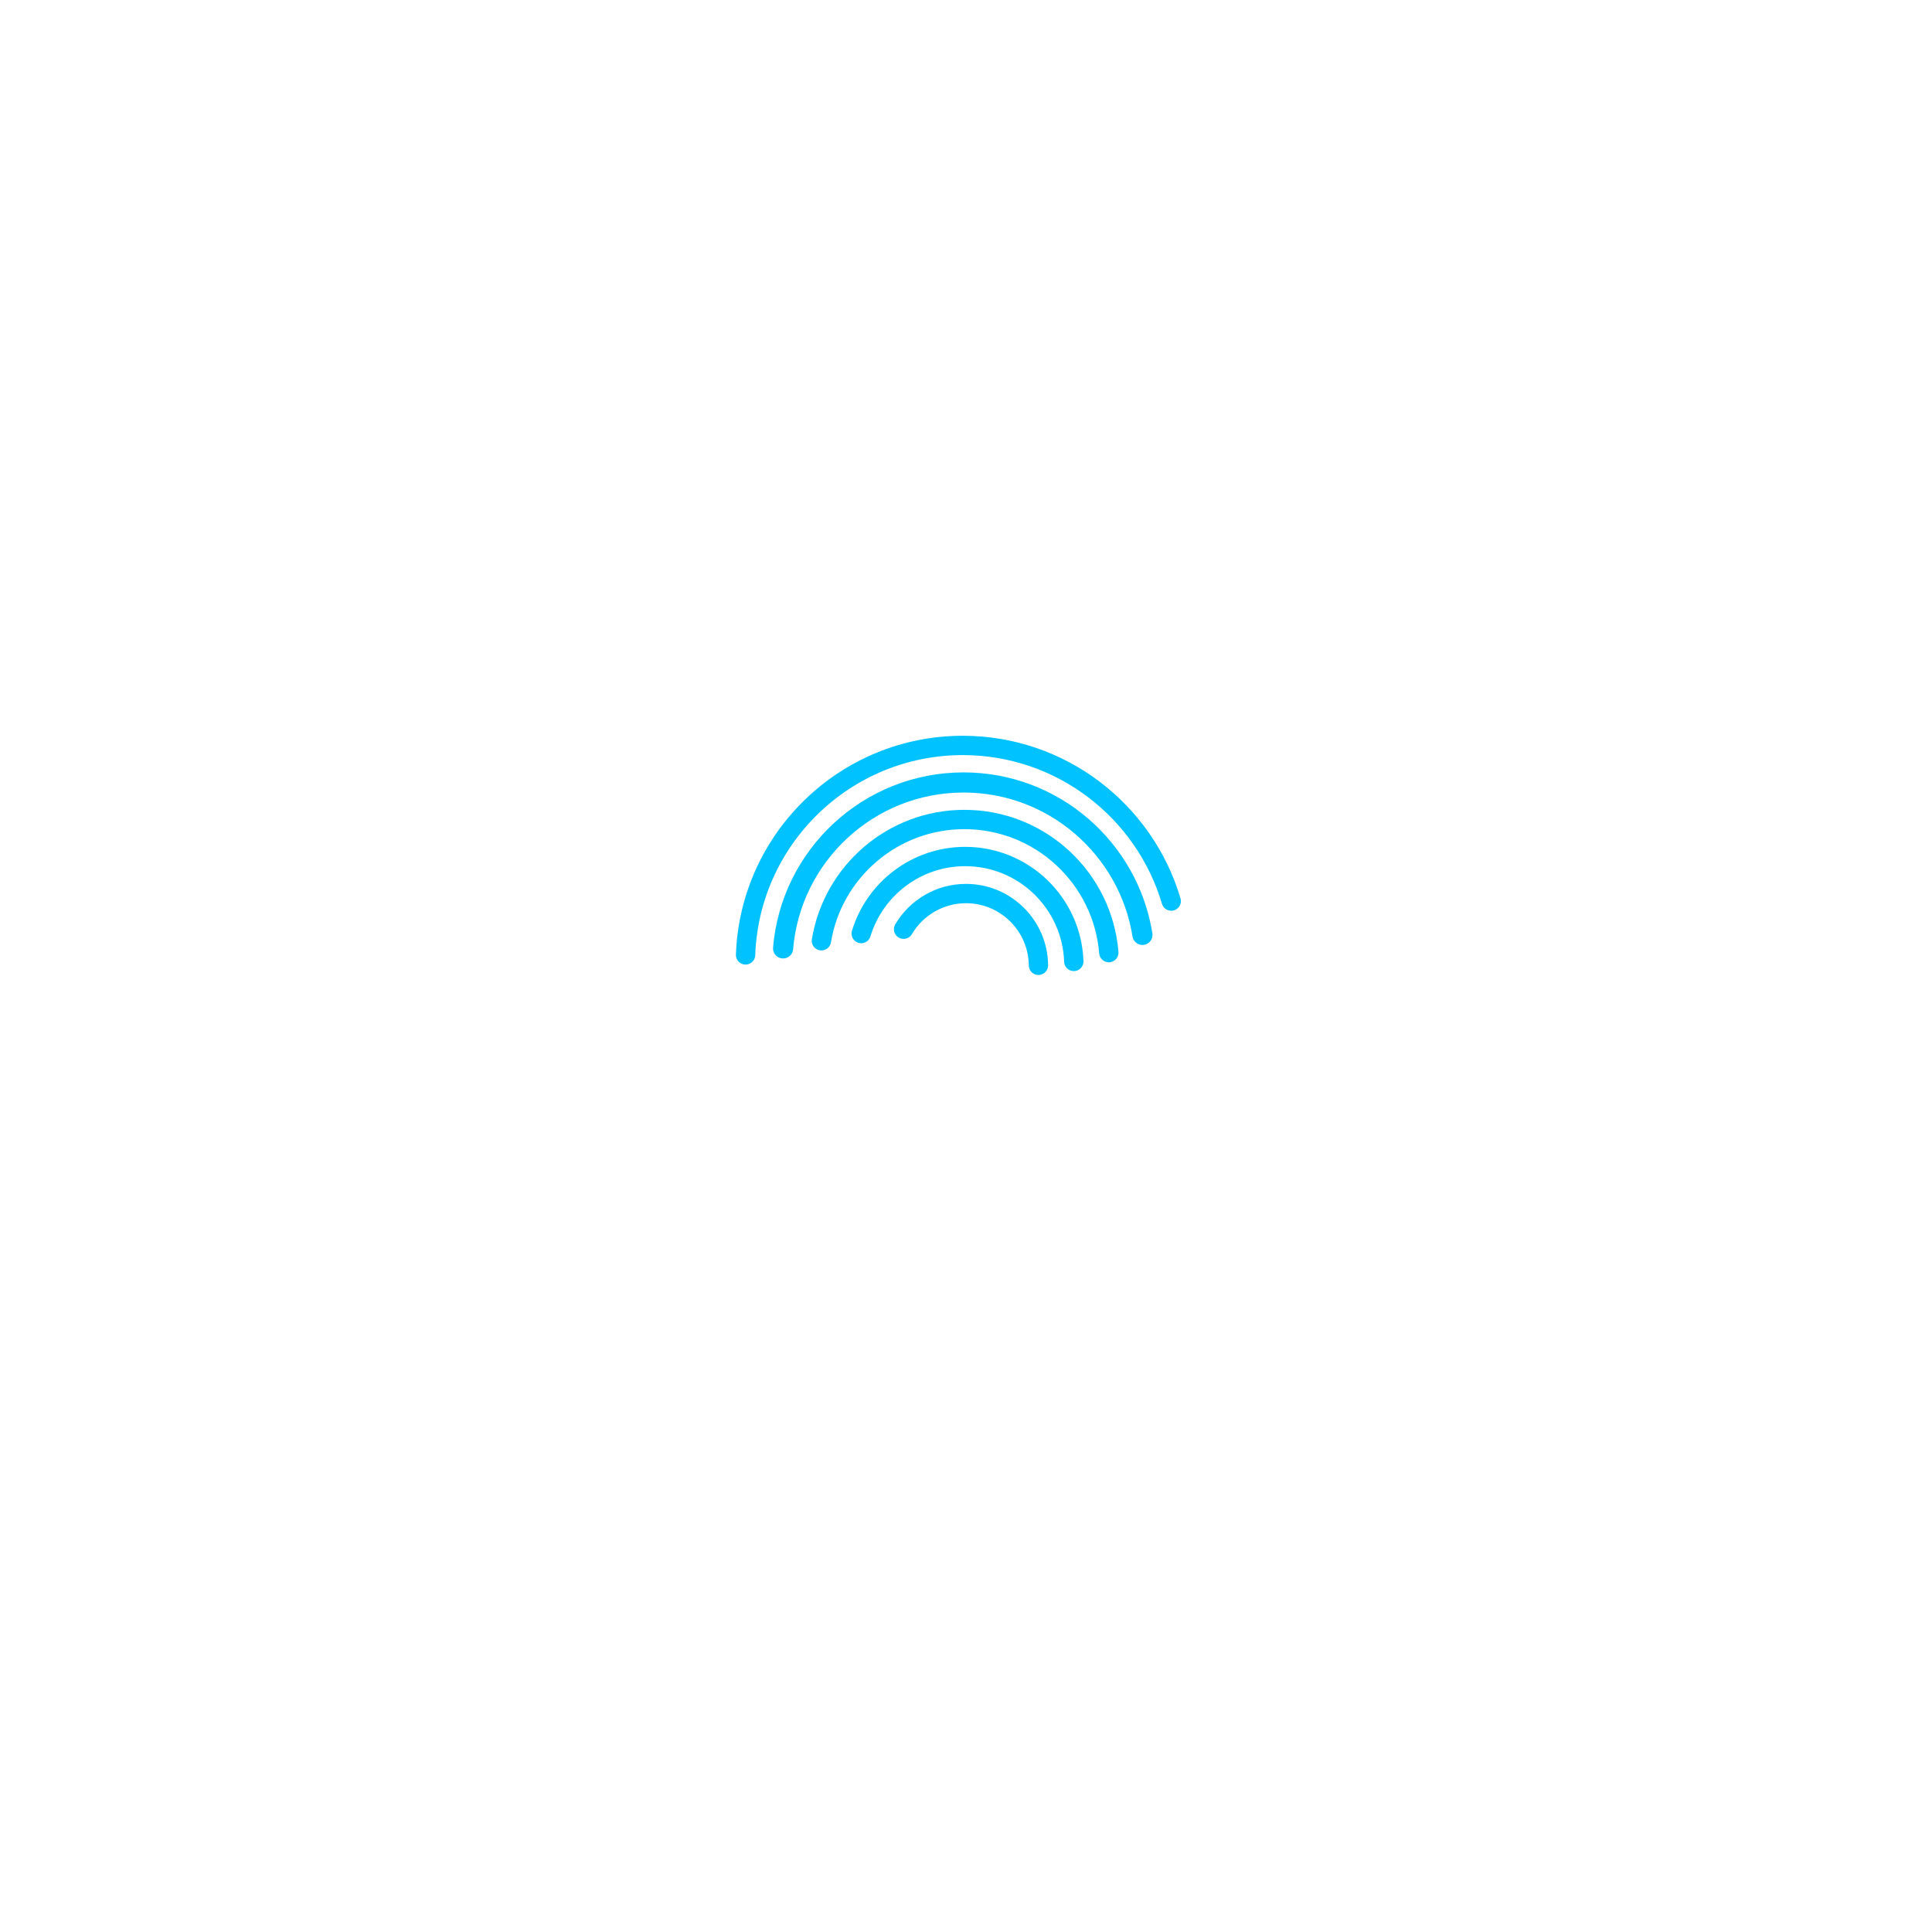
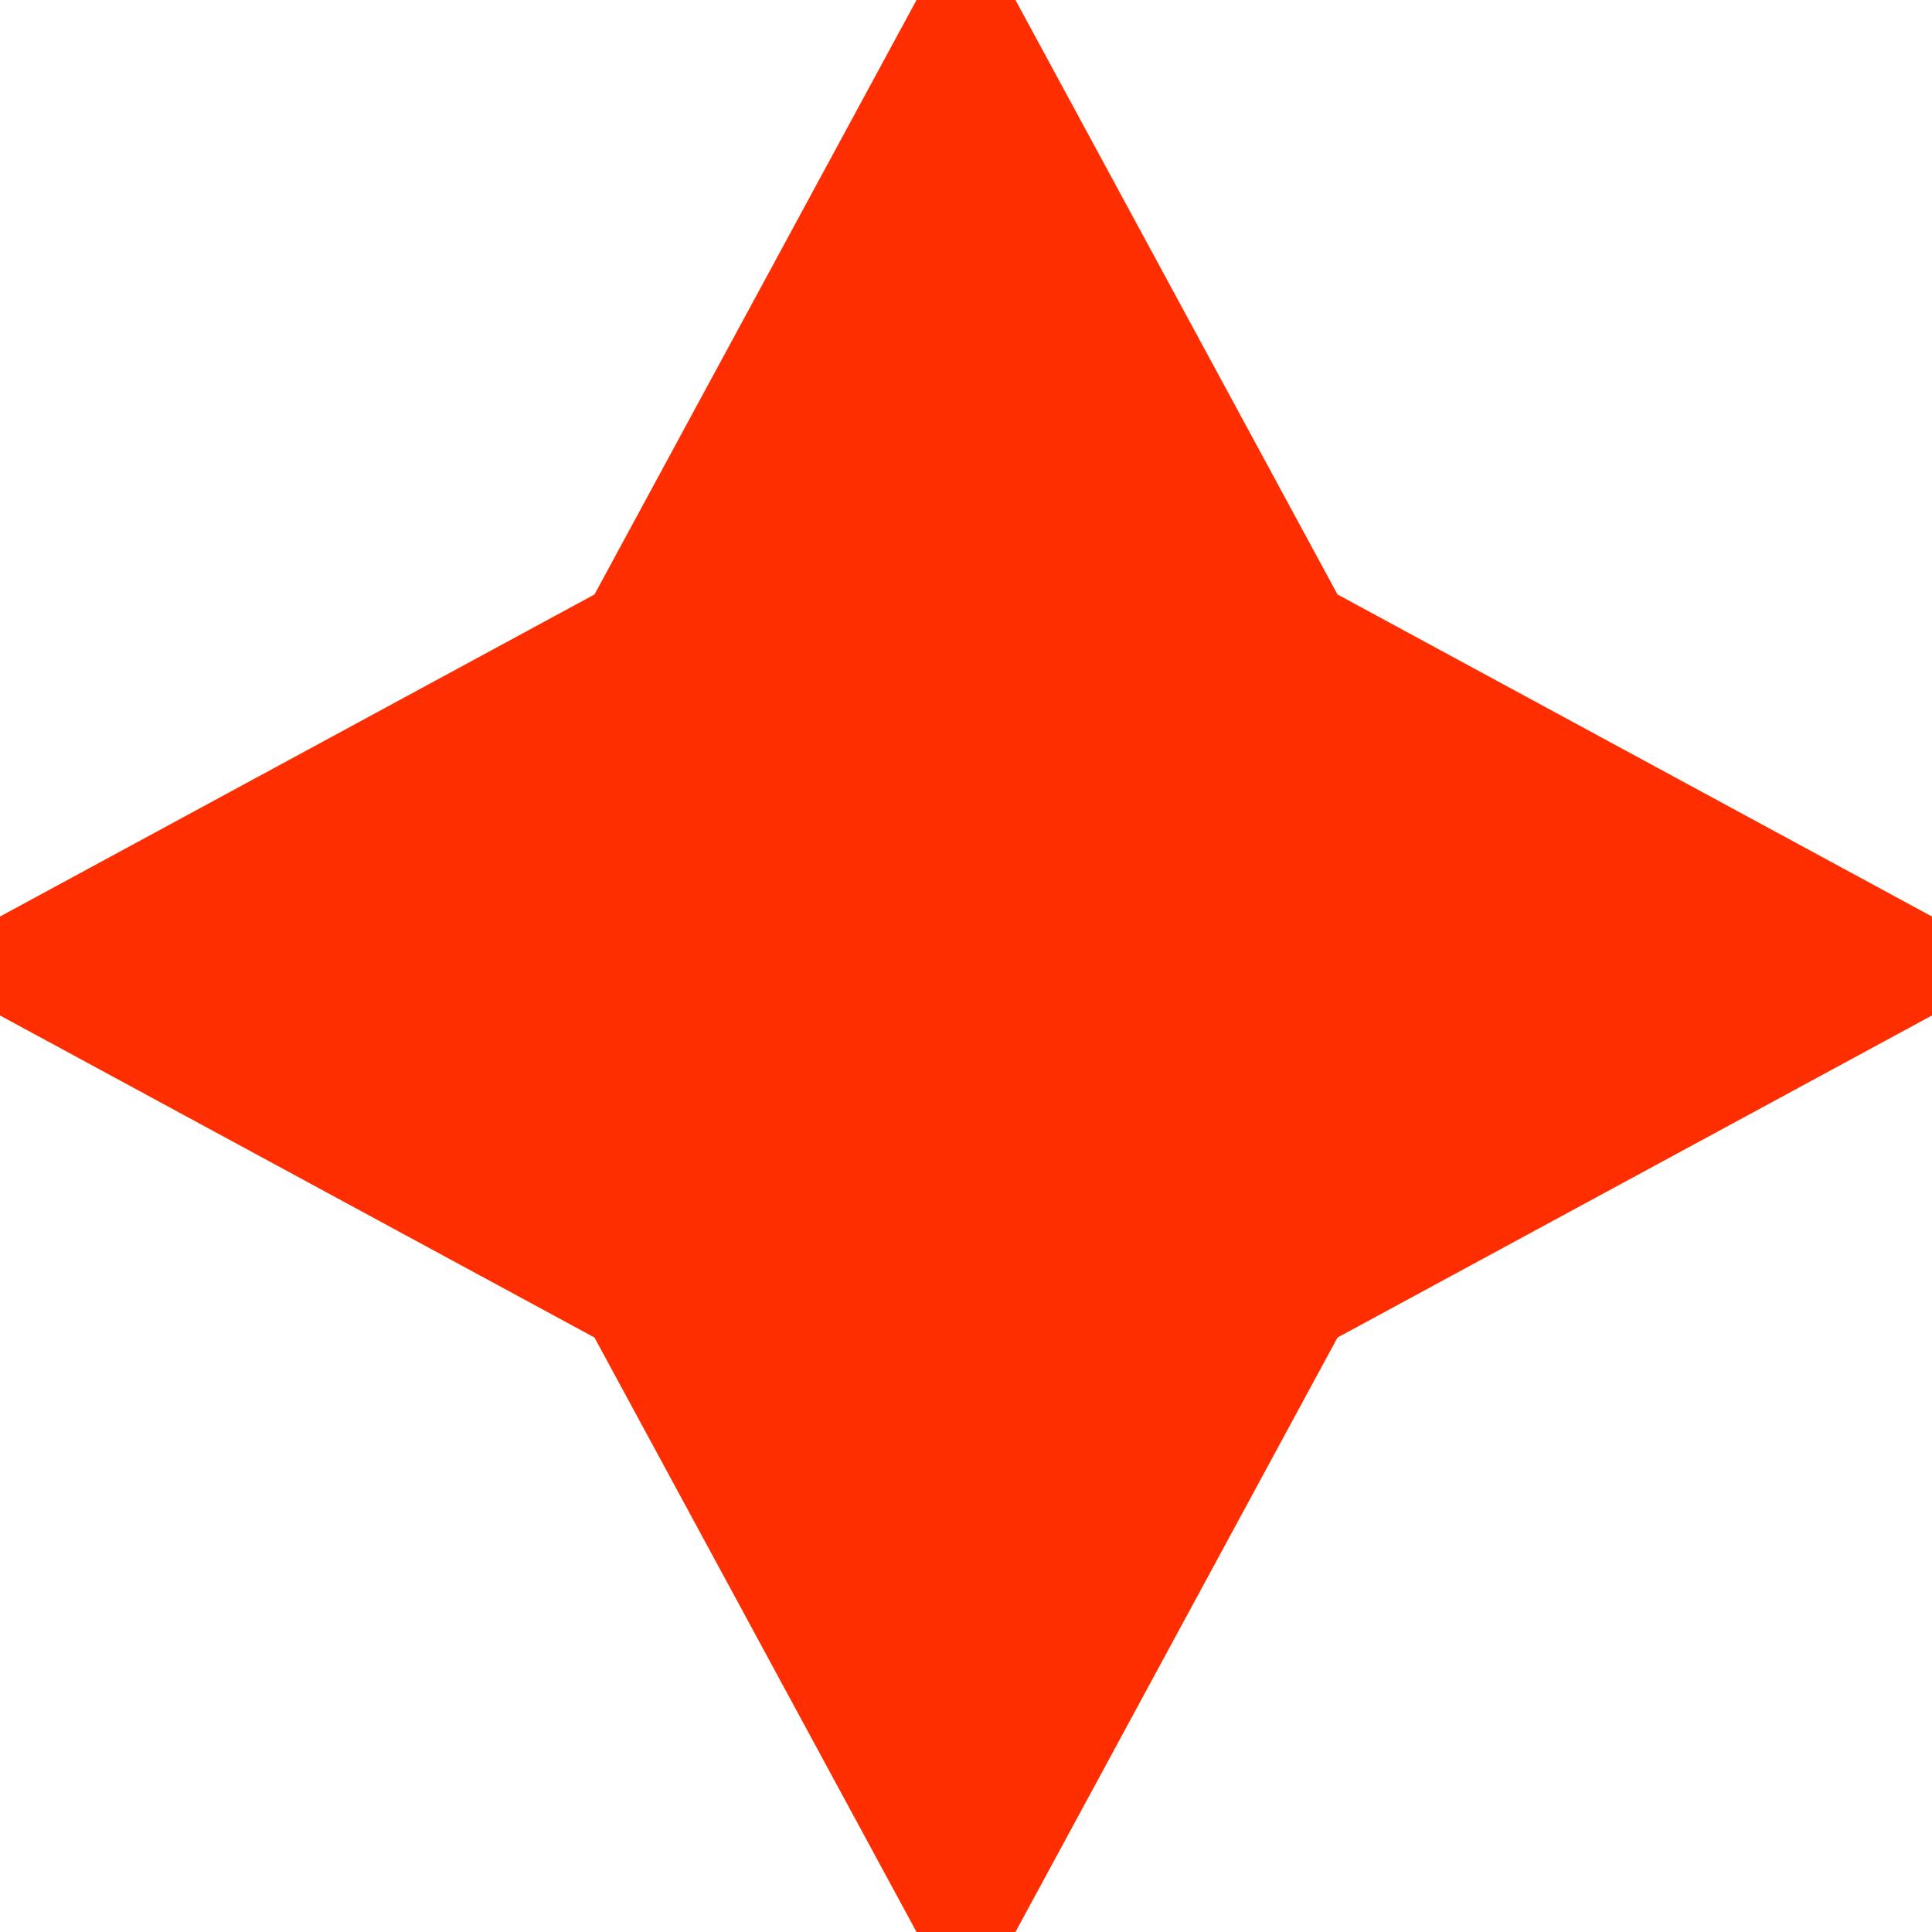
- <svg xmlns="http://www.w3.org/2000/svg" viewBox="0 0 600 600" width="600" height="600" preserveAspectRatio="xMidYMid meet" style="width: 100%; height: 100%;">
-   <defs>
-     <clipPath id="animationMask_3tzDtr3gkU">
-       <rect width="600" height="600" x="0" y="0" />
-     </clipPath>
-   </defs>
-   <g clip-path="url(#animationMask_3tzDtr3gkU)">
-     <g transform="matrix(1,0,0,1,300.5,300.5)" opacity="1" style="user-select: none; display: block;">
-       <g opacity="1" transform="matrix(1,0,0,1,-0.5,-0.5)">
-         <path stroke-linecap="round" stroke-linejoin="miter" fill-opacity="0" stroke-miterlimit="4" stroke="rgb(0,194,255)" stroke-opacity="1" stroke-width="6" d=" M-19.386,-11.42 C-15.47,-18.049 -8.251,-22.5 0,-22.5 C0,-22.5 0,-22.5 0,-22.5 C12.346,-22.5 22.383,-12.534 22.499,-0.216" style="display: block;" />
-       </g>
-     </g>
-     <g transform="matrix(1.5,0,0,1.5,300.5,300.5)" opacity="1" style="user-select: none; display: block;">
-       <g opacity="1" transform="matrix(1,0,0,1,-0.5,-0.5)">
-         <path stroke-linecap="round" stroke-linejoin="miter" fill-opacity="0" stroke-miterlimit="4" style="display: block;" stroke="rgb(0,194,255)" stroke-opacity="1" stroke-width="4" d=" M-21.531,-6.548 C-18.724,-15.777 -10.14,-22.5 0,-22.5 C0,-22.5 0,-22.5 0,-22.5 C12.157,-22.5 22.075,-12.837 22.487,-0.78" />
-       </g>
-     </g>
-     <g transform="matrix(2,0,0,2,300.5,300.5)" opacity="1" style="user-select: none; display: block;">
-       <g opacity="1" transform="matrix(1,0,0,1,-0.5,-0.5)">
-         <path stroke-linecap="round" stroke-linejoin="miter" fill-opacity="0" stroke-miterlimit="4" style="display: block;" stroke="rgb(0,194,255)" stroke-opacity="1" stroke-width="3" d=" M-22.202,-3.665 C-20.45,-14.342 -11.17,-22.5 0,-22.5 C0,-22.5 0,-22.5 0,-22.5 C11.803,-22.5 21.496,-13.392 22.427,-1.827" />
-       </g>
-     </g>
-     <g transform="matrix(2.5,0,0,2.5,300.5,300.5)" opacity="1" style="user-select: none; display: block;">
-       <g opacity="1" transform="matrix(1,0,0,1,-0.5,-0.5)">
-         <path stroke-linecap="round" stroke-linejoin="miter" fill-opacity="0" stroke-miterlimit="4" style="display: block;" stroke="rgb(0,194,255)" stroke-opacity="1" stroke-width="2.5" d=" M-22.422,-1.888 C-21.462,-13.424 -11.782,-22.5 0,-22.5 C0,-22.5 0,-22.5 0,-22.5 C11.204,-22.5 20.507,-14.292 22.218,-3.566" />
-       </g>
-     </g>
-     <g transform="matrix(3,0,0,3,300.5,300.5)" opacity="1" style="user-select: none; display: block;">
-       <g opacity="1" transform="matrix(1,0,0,1,-0.5,-0.5)">
-         <path stroke-linecap="round" stroke-linejoin="miter" fill-opacity="0" stroke-miterlimit="4" style="display: block;" stroke="rgb(0,194,255)" stroke-opacity="1" stroke-width="2" d=" M-22.485,-0.815 C-22.056,-12.856 -12.145,-22.5 0,-22.5 C0,-22.5 0,-22.5 0,-22.5 C10.199,-22.5 18.823,-15.698 21.579,-6.387" />
-       </g>
-     </g>
-   </g>
+ <svg xmlns="http://www.w3.org/2000/svg" width="10" height="10" viewBox="0 0 10 10" fill="none">
+   <path d="M5.256 0L6.923 3.077L10 4.744V5.256L6.923 6.923L5.256 10H4.744L3.077 6.923L0 5.256V4.744L3.077 3.077L4.744 0H5.256Z" fill="#FF2E00" />
</svg>
